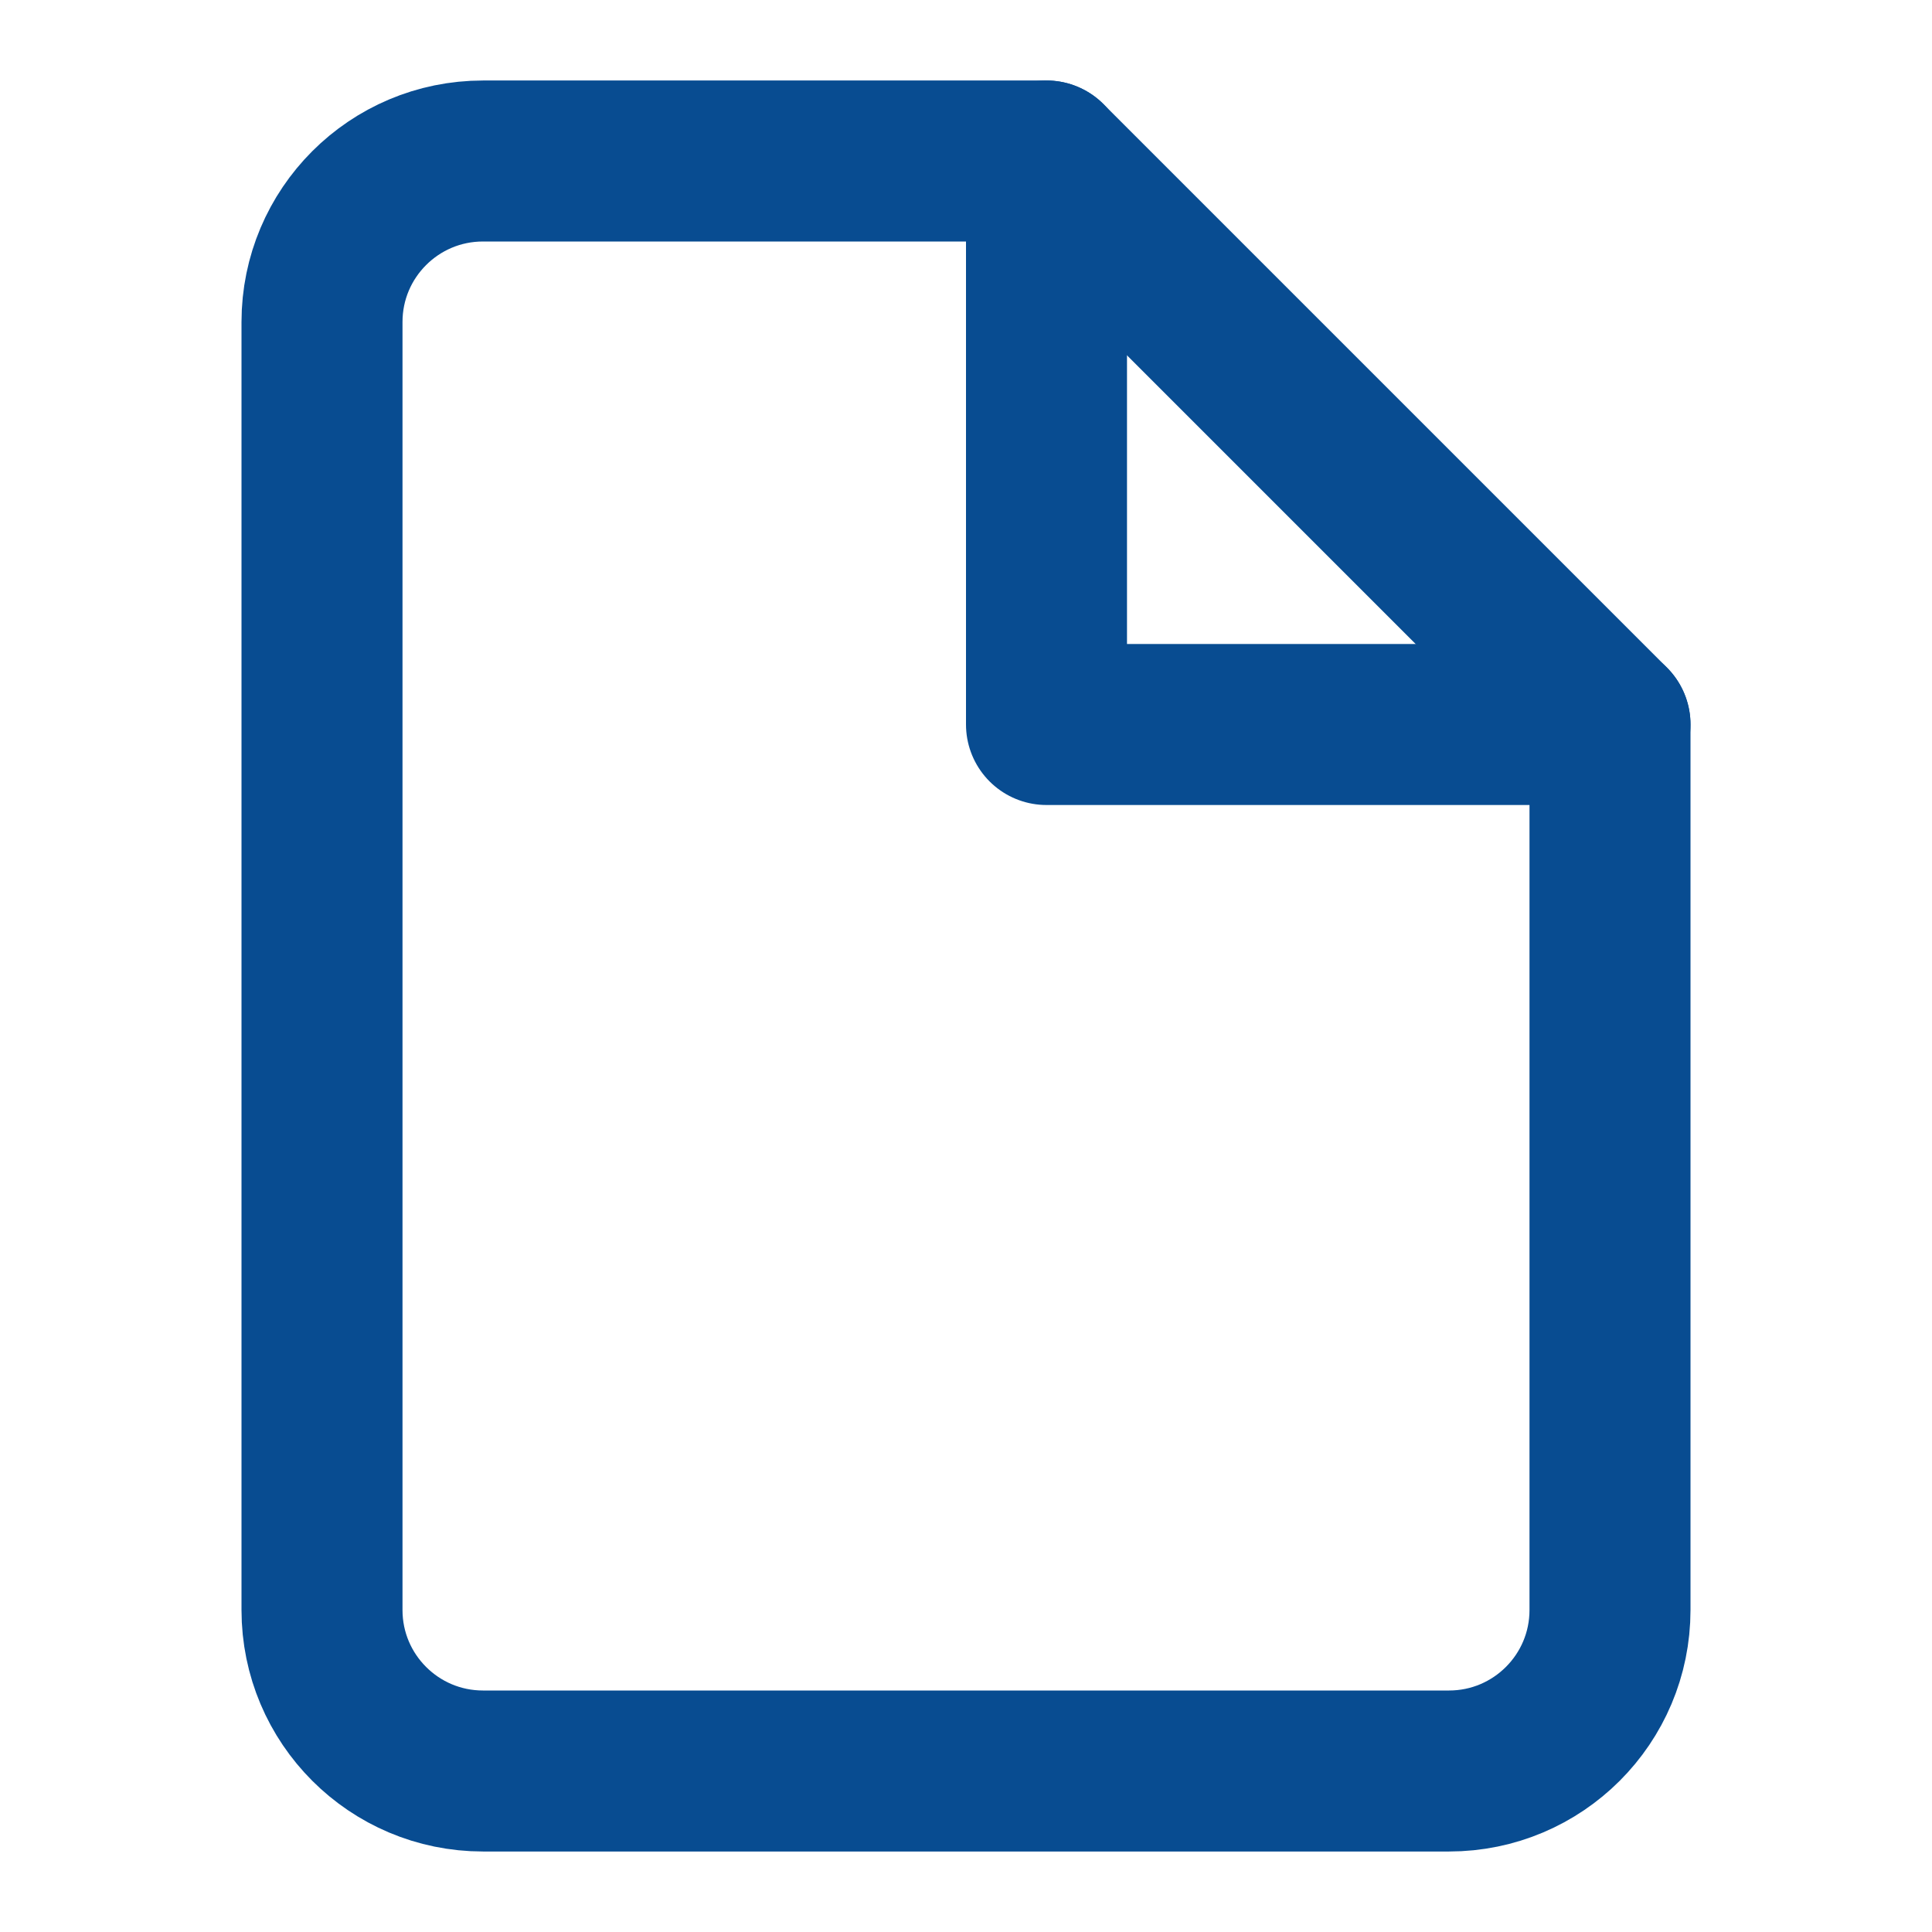
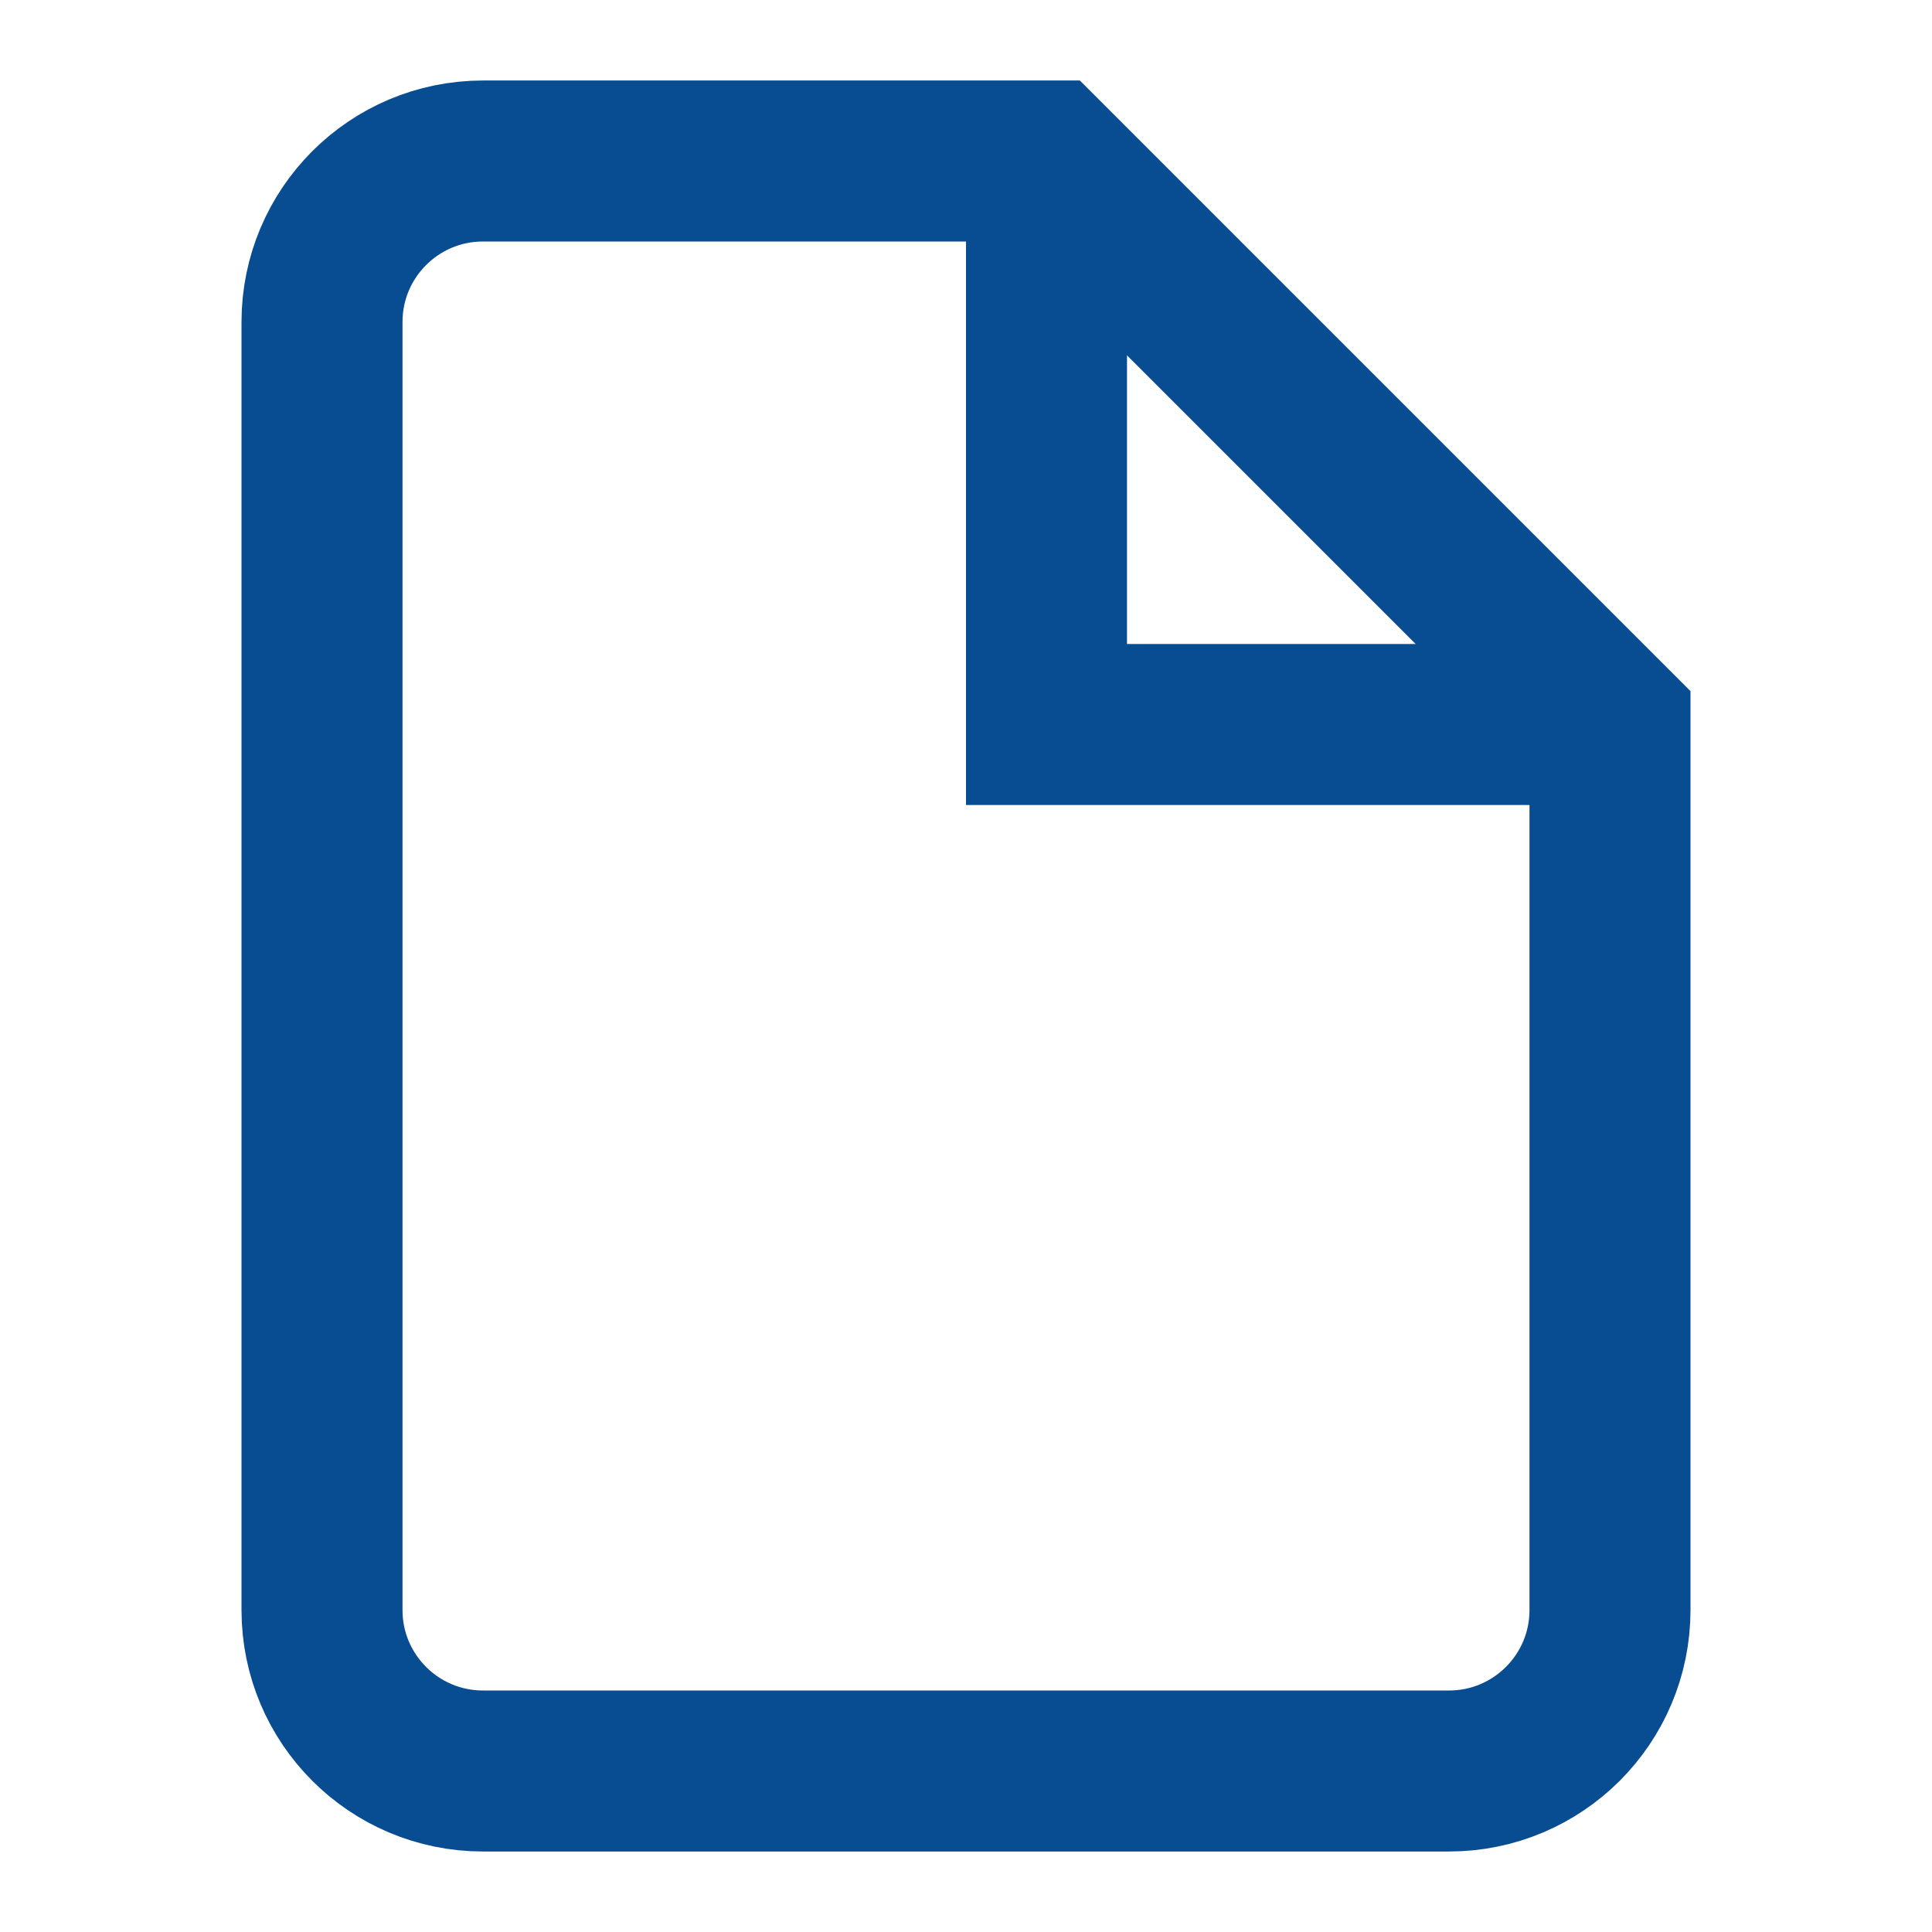
- <svg xmlns="http://www.w3.org/2000/svg" width="24" height="24" viewBox="0 0 24 24" fill="none" stroke="#084c91" stroke-width="2" stroke-linecap="round" stroke-linejoin="round">
+ <svg xmlns="http://www.w3.org/2000/svg" width="24" height="24" viewBox="0 0 24 24" fill="none" stroke="#084c91" stroke-width="2">
  <path d="M13 2H6a2 2 0 0 0-2 2v16a2 2 0 0 0 2 2h12a2 2 0 0 0 2-2V9z" />
  <polyline points="13 2 13 9 20 9" />
</svg>
